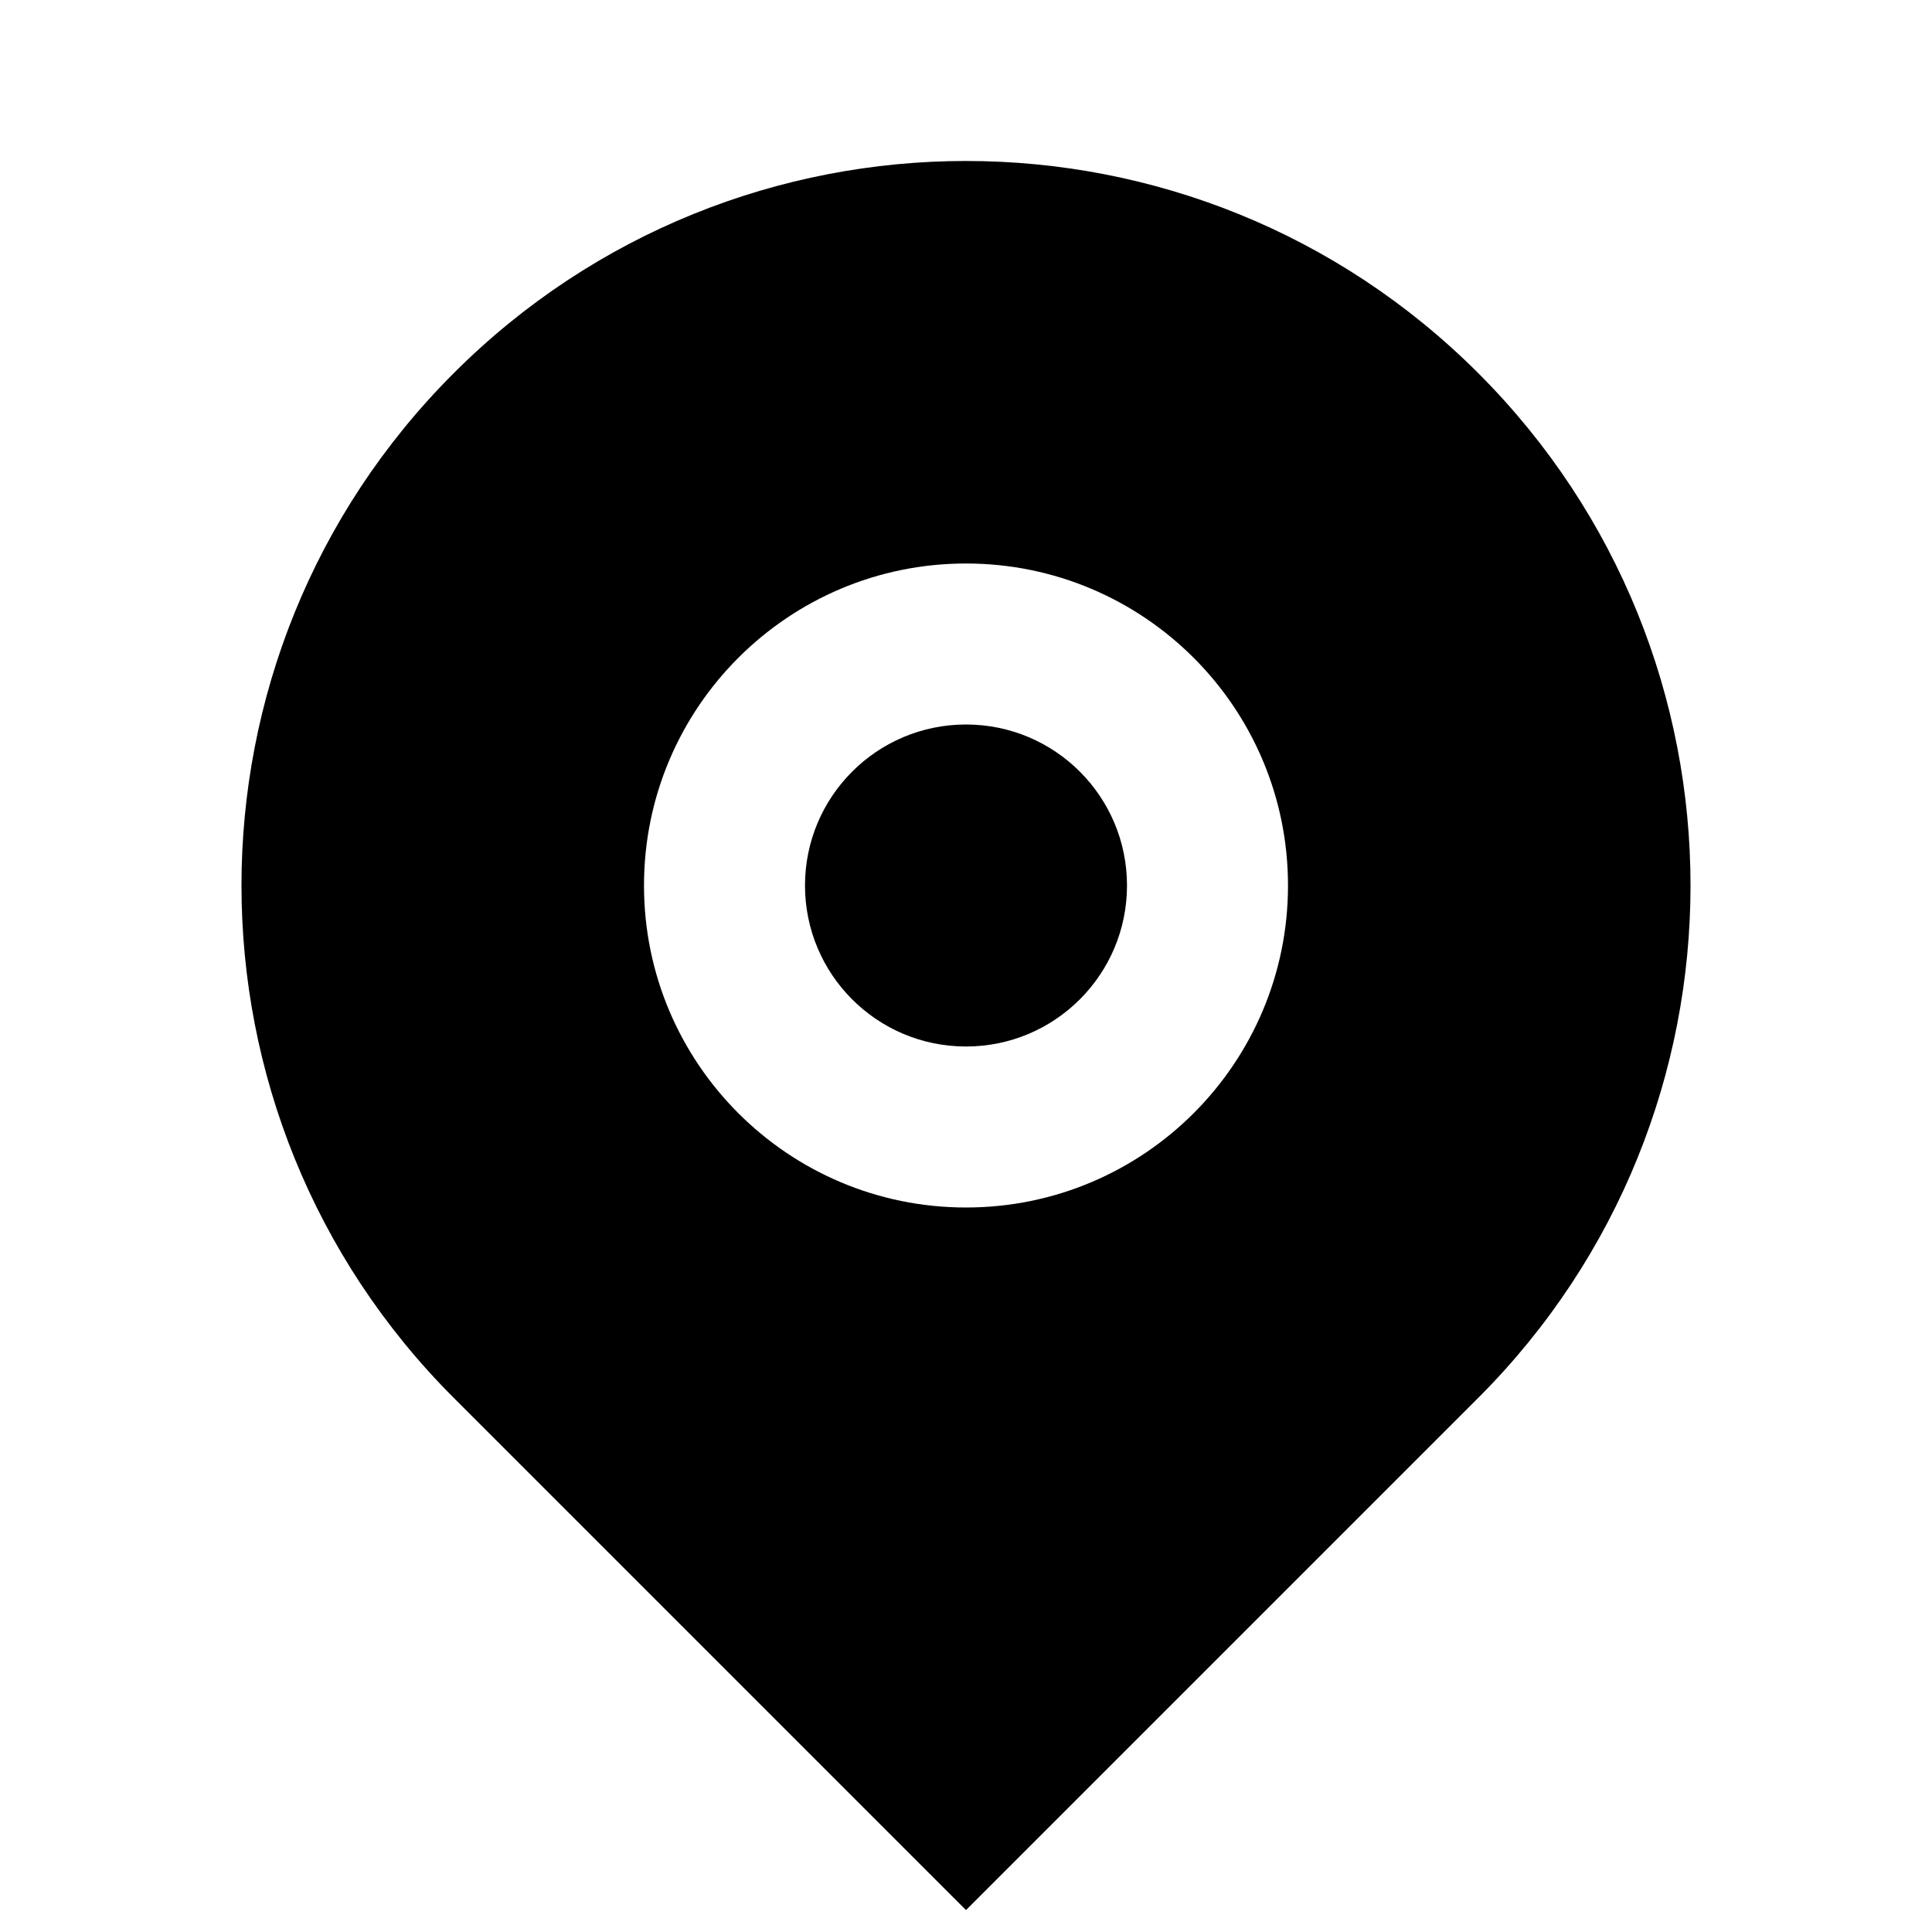
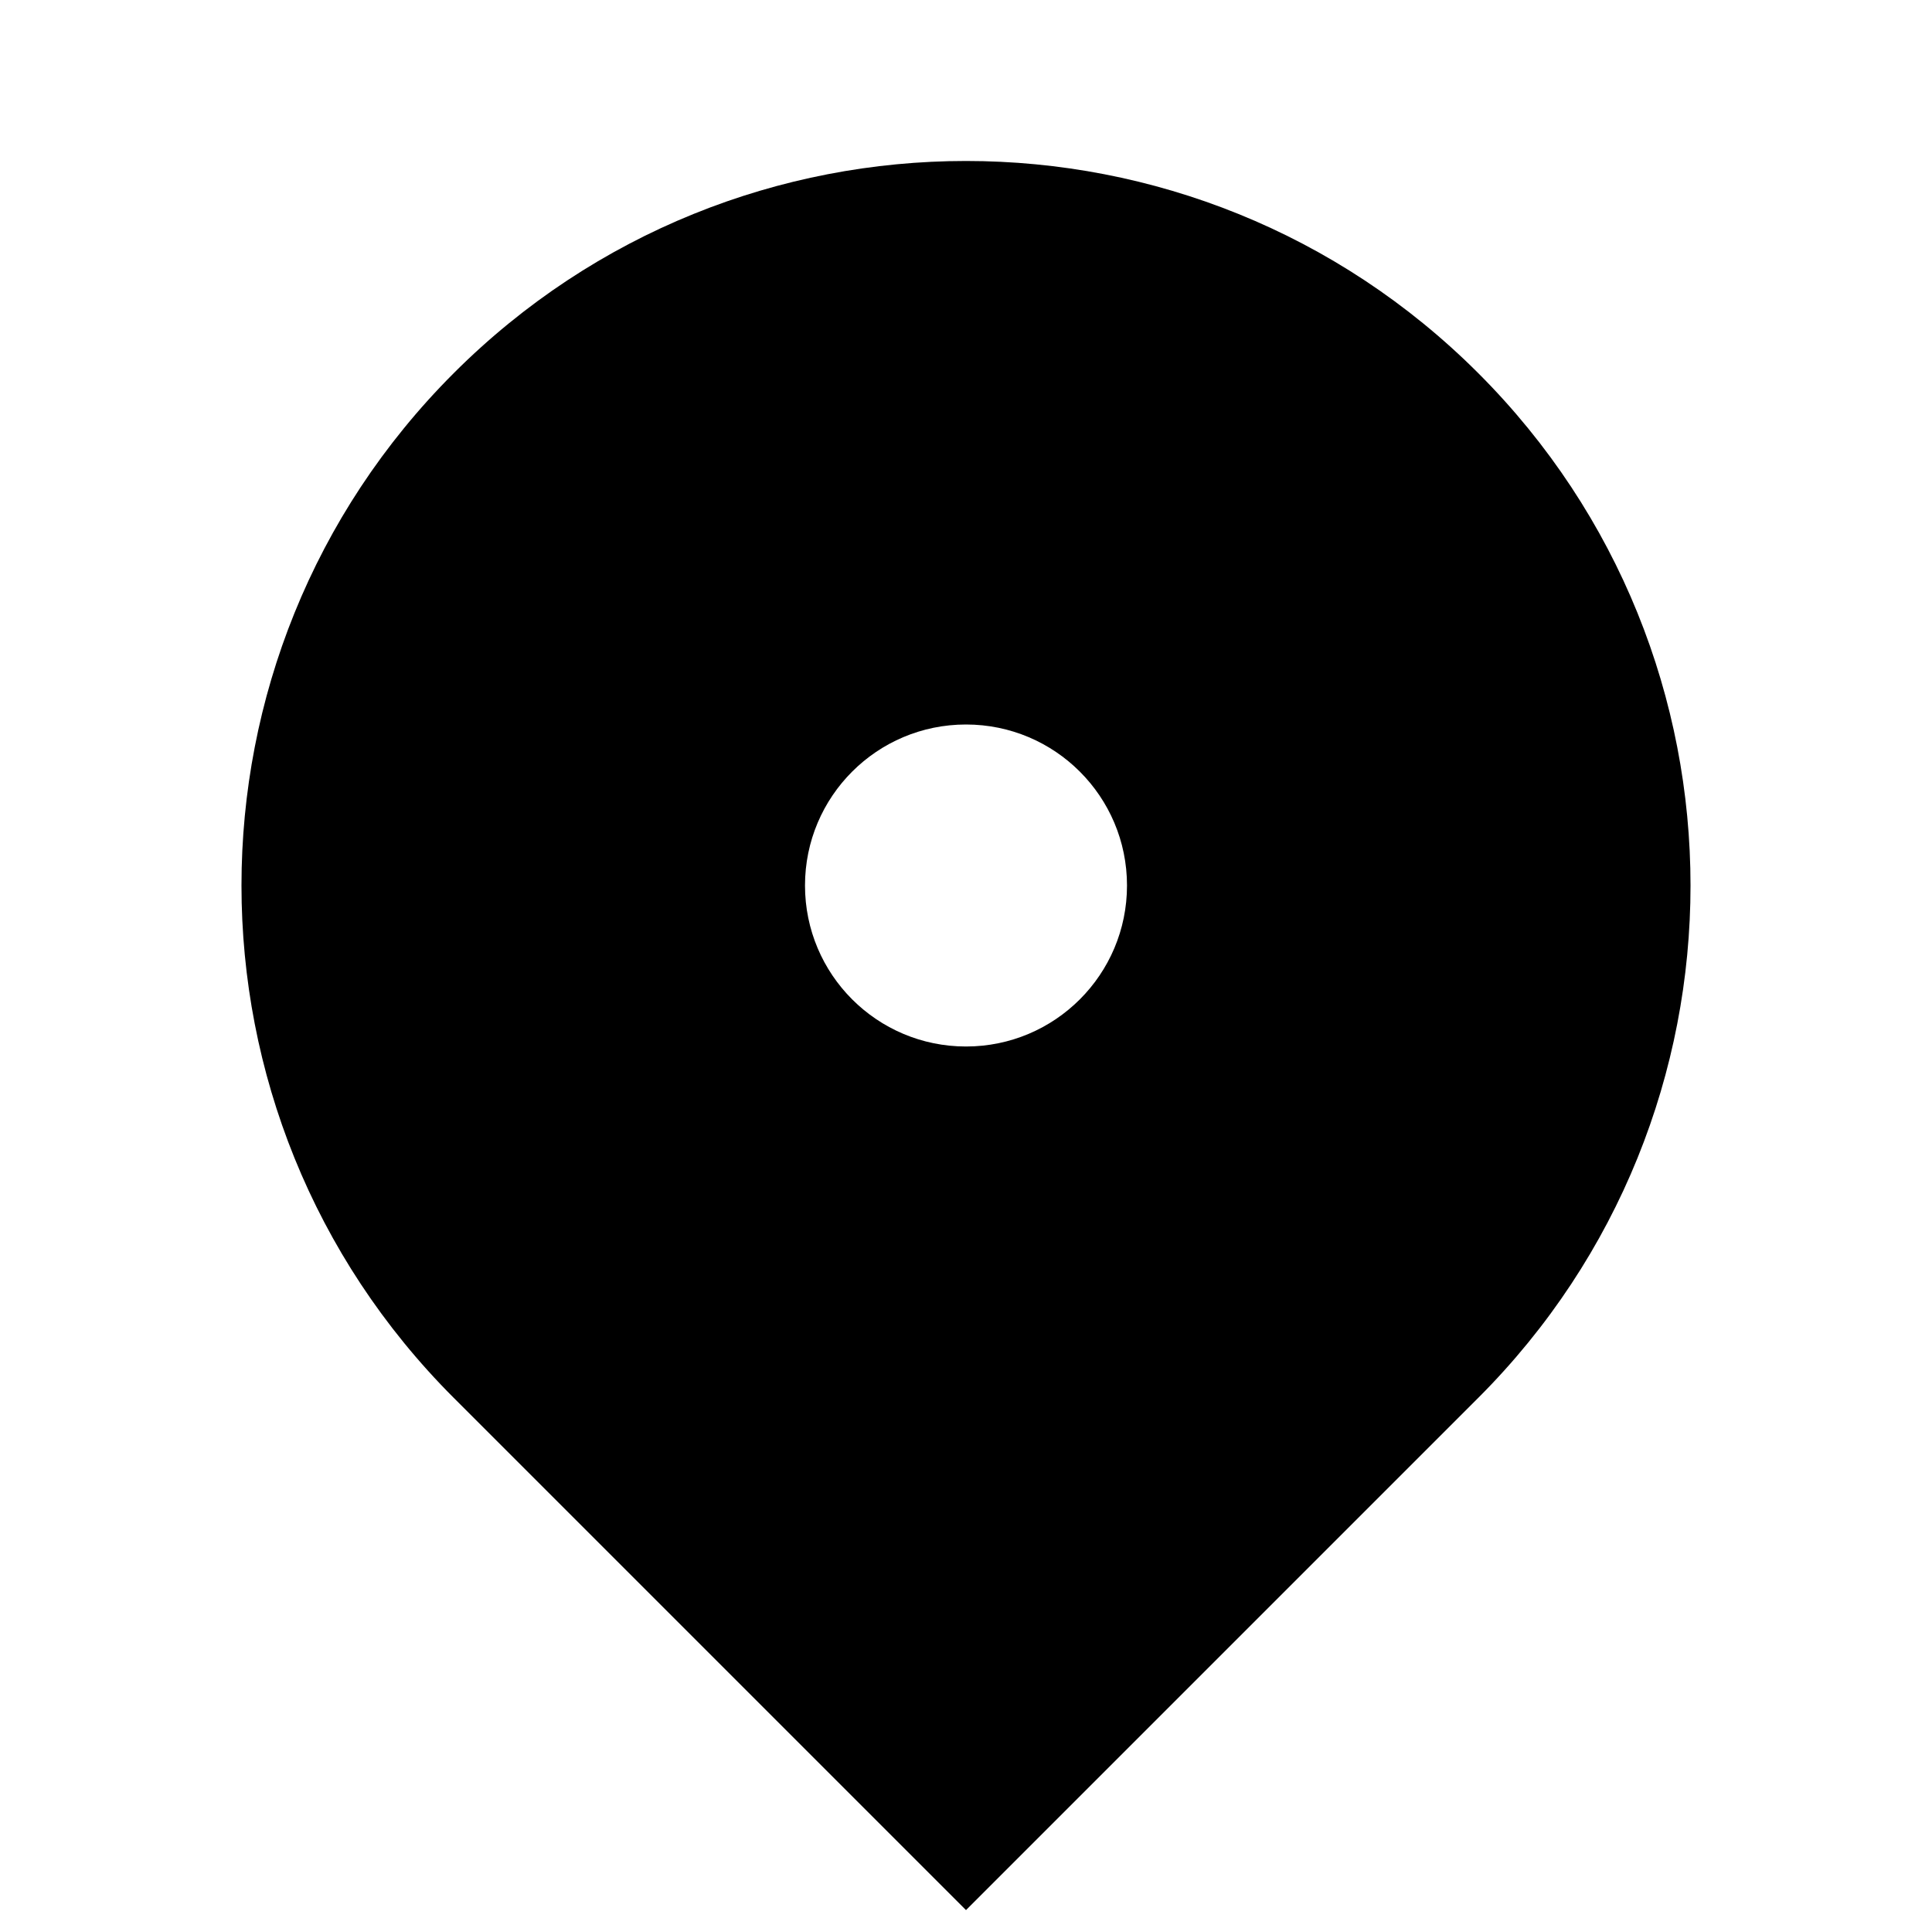
- <svg xmlns="http://www.w3.org/2000/svg" viewBox="0 0 24 24" fill="rgba(0,0,0,1)">
-   <path d="M18.364 17.364L12 23.728L5.636 17.364C2.121 13.849 2.121 8.151 5.636 4.636C9.151 1.121 14.849 1.121 18.364 4.636C21.879 8.151 21.879 13.849 18.364 17.364ZM12 15C14.209 15 16 13.209 16 11C16 8.791 14.209 7 12 7C9.791 7 8 8.791 8 11C8 13.209 9.791 15 12 15ZM12 13C10.895 13 10 12.105 10 11C10 9.895 10.895 9 12 9C13.105 9 14 9.895 14 11C14 12.105 13.105 13 12 13Z" />
+ <svg xmlns="http://www.w3.org/2000/svg" viewBox="0 0 24 24" width="24" height="24" fill="currentColor">
+   <path d="M18.364 17.364L12 23.728L5.636 17.364C2.121 13.849 2.121 8.151 5.636 4.636C9.151 1.121 14.849 1.121 18.364 4.636C21.879 8.151 21.879 13.849 18.364 17.364ZM12 13C13.105 13 14 12.105 14 11C14 9.895 13.105 9 12 9C10.895 9 10 9.895 10 11C10 12.105 10.895 13 12 13Z" />
</svg>
